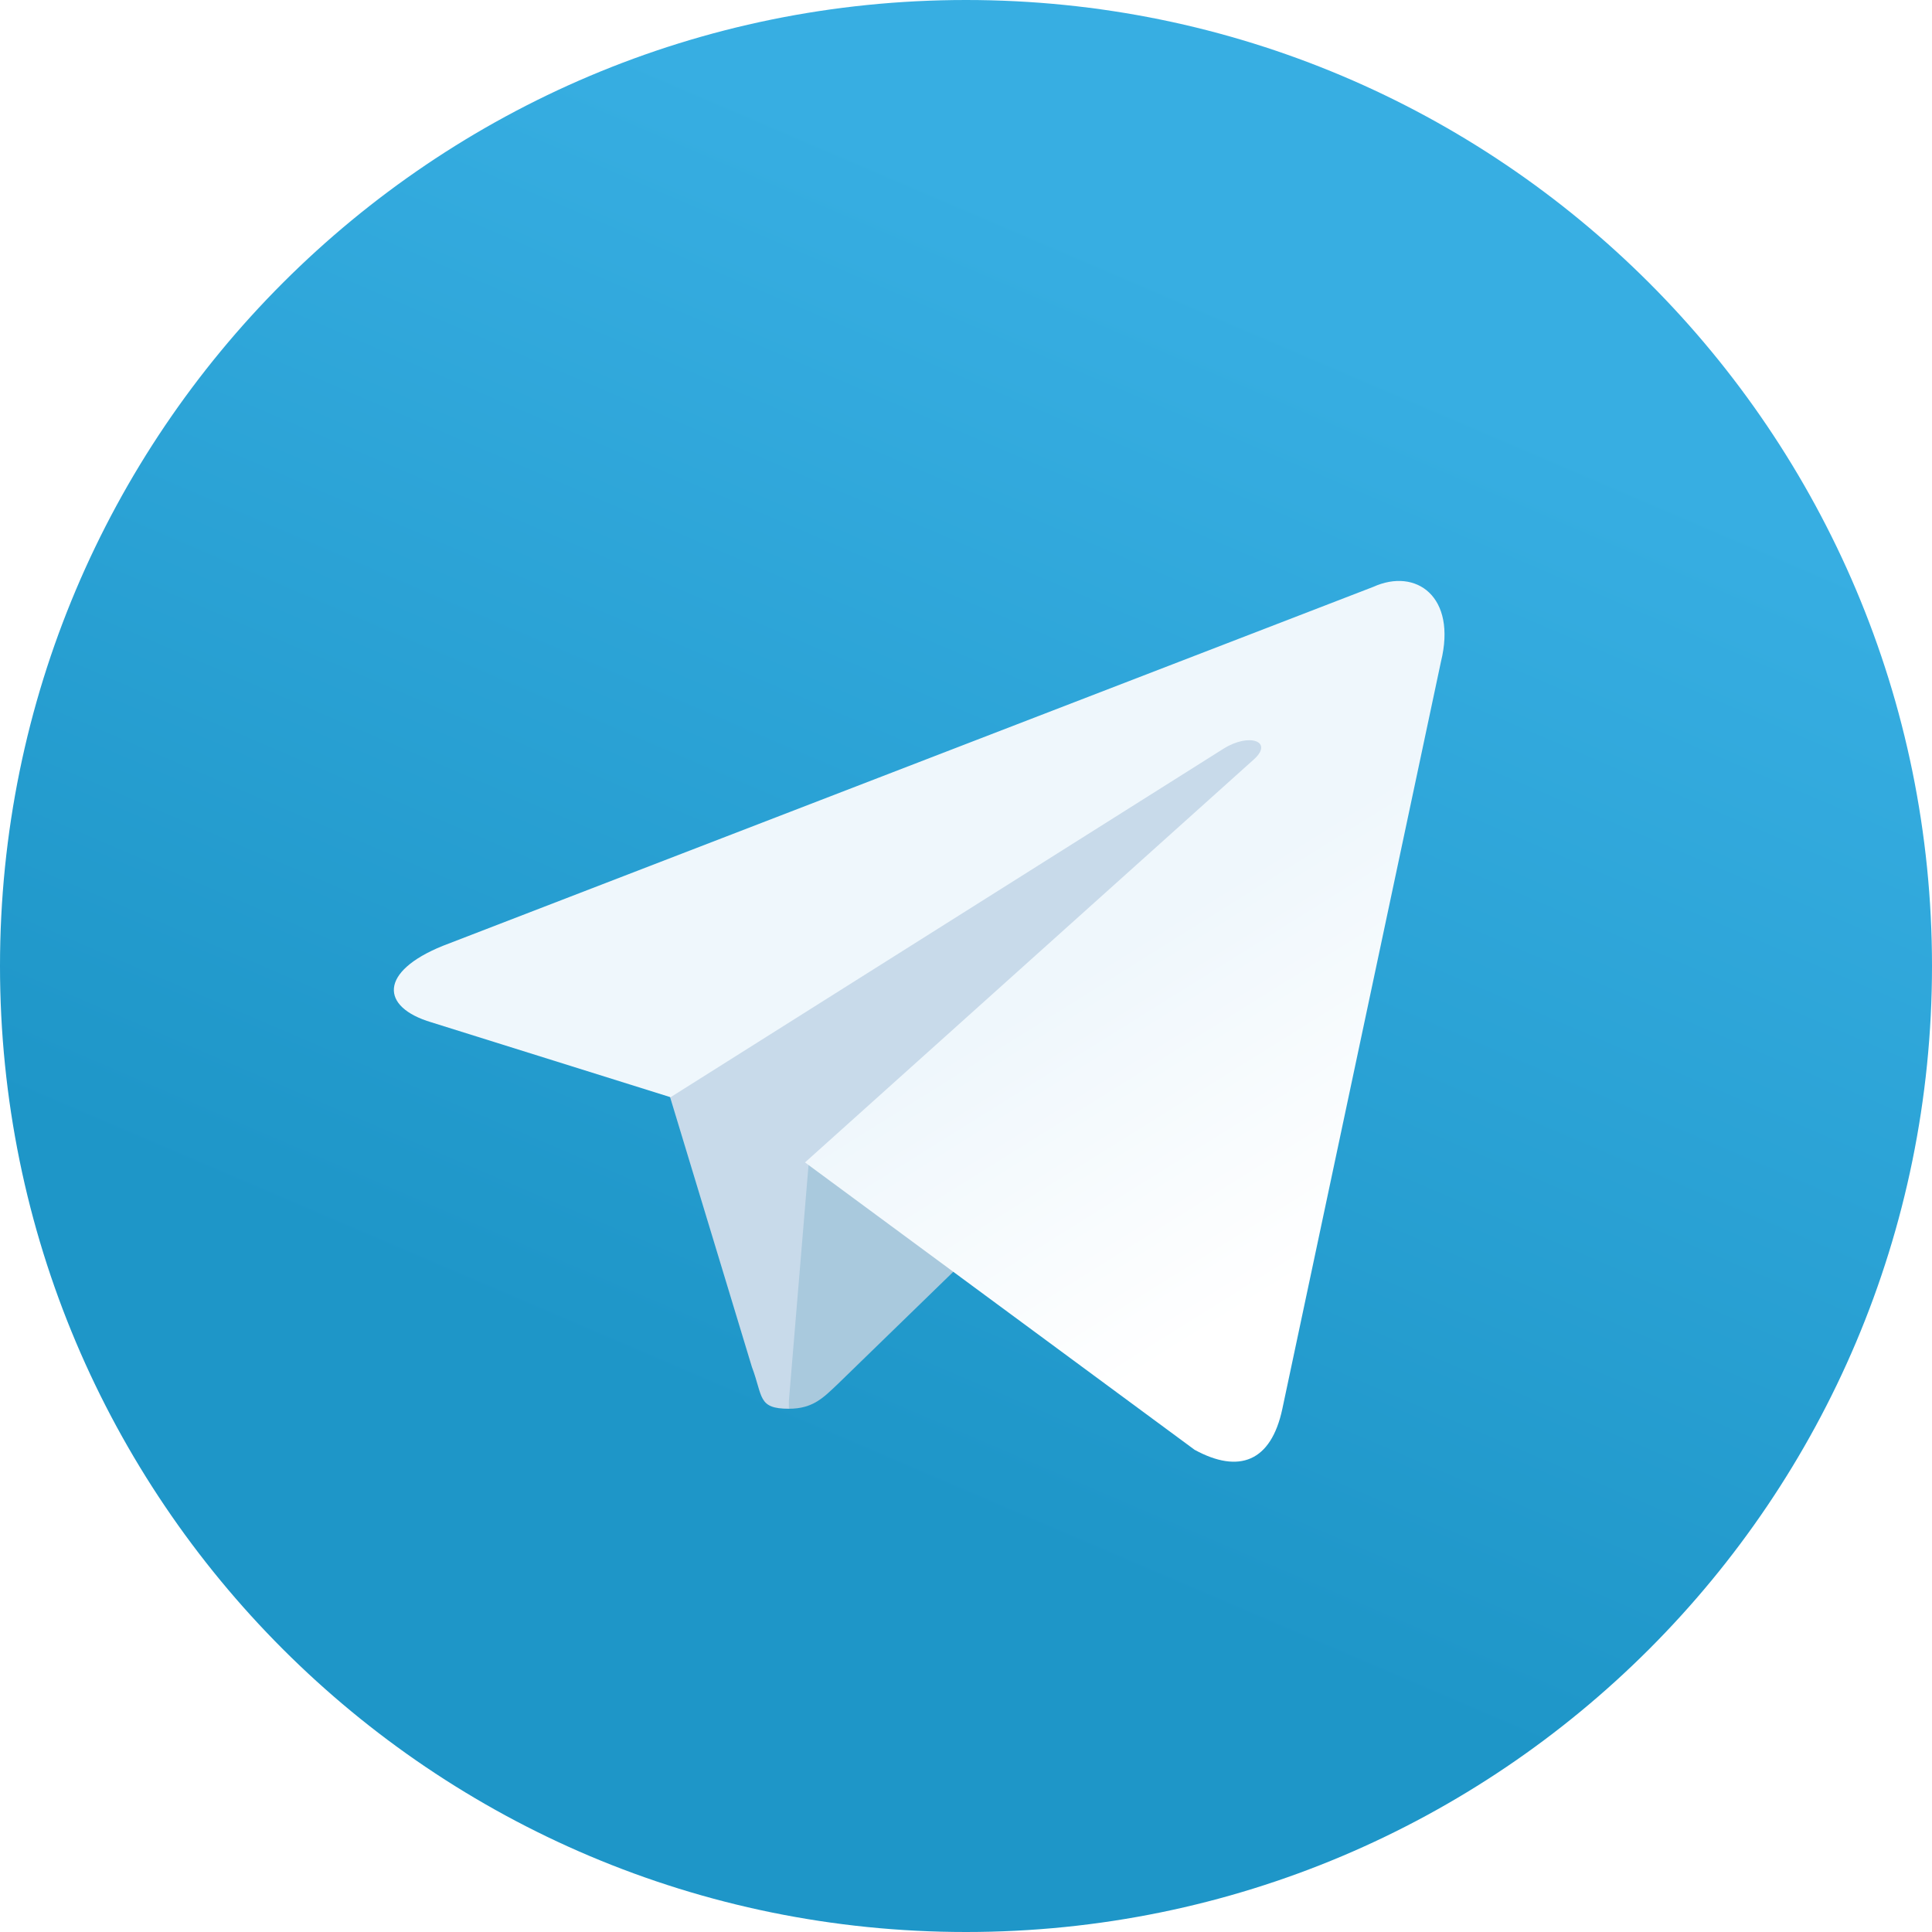
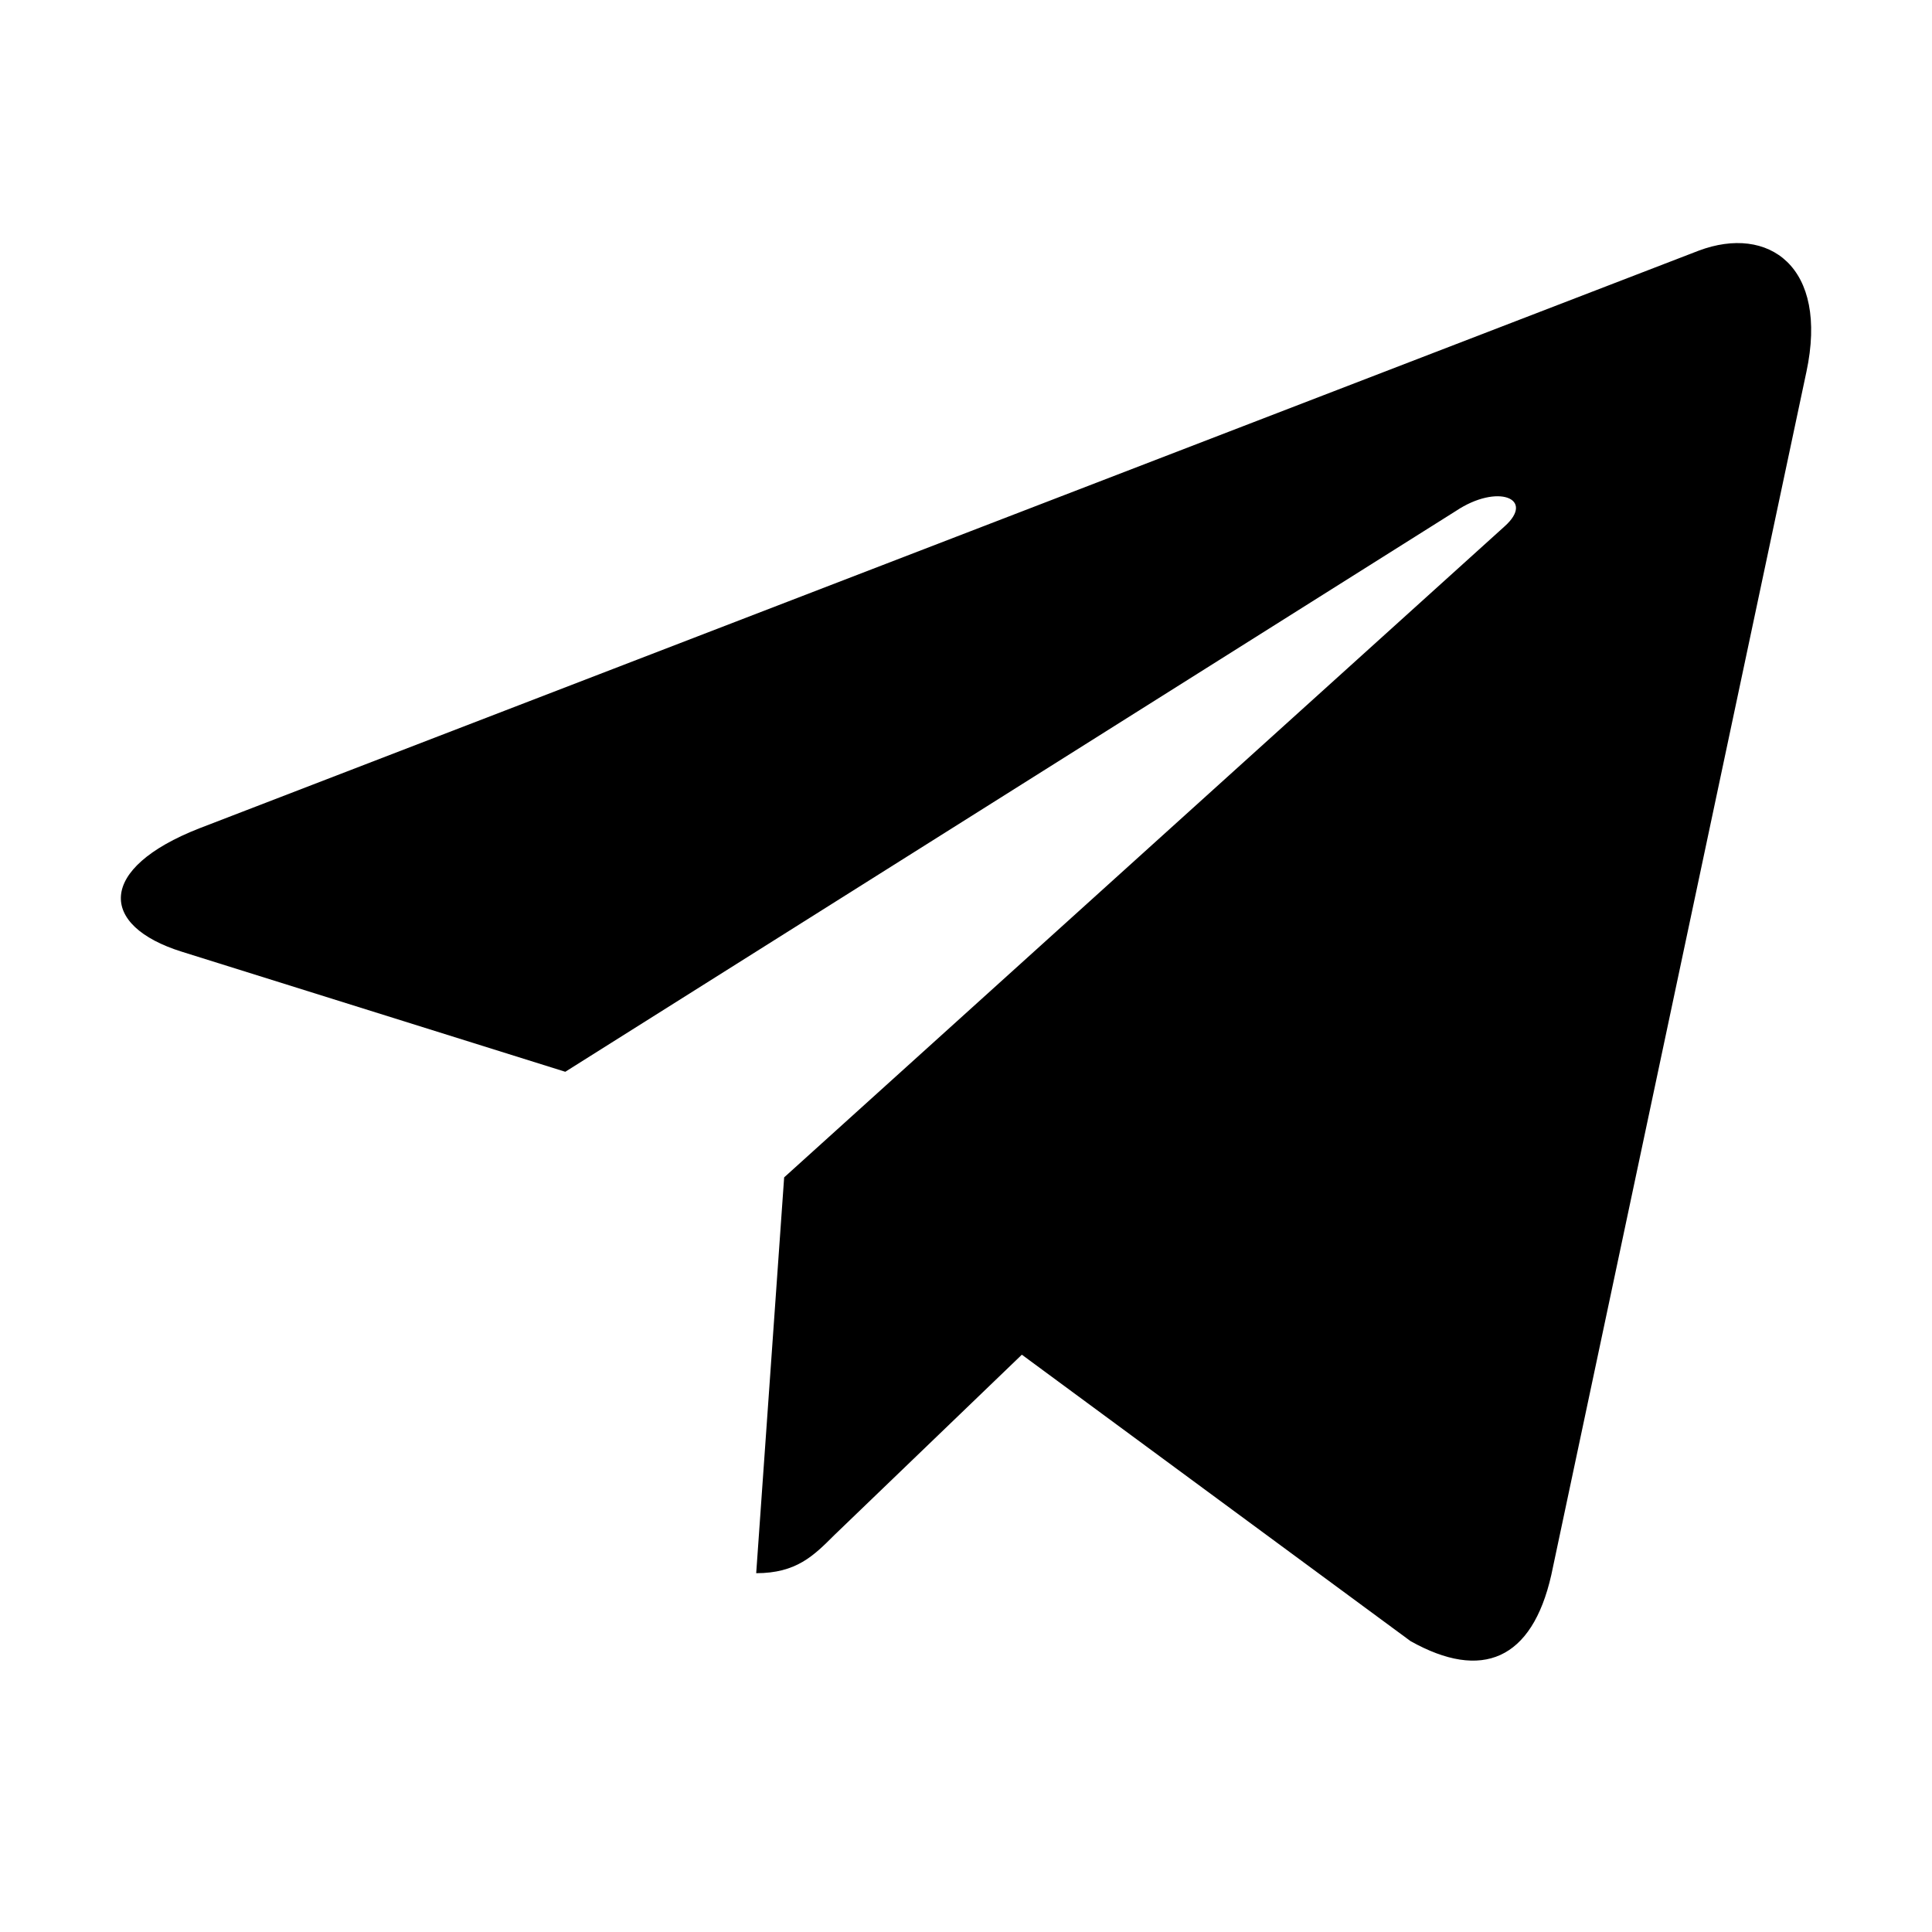
- <svg xmlns="http://www.w3.org/2000/svg" width="800px" height="800px" viewBox="0 0 240 240" id="svg2">
-   <style>.st0{fill:url(#path2995-1-0_1_)}.st1{fill:#c8daea}.st2{fill:#a9c9dd}.st3{fill:url(#path2991_1_)}</style>
-   <linearGradient id="path2995-1-0_1_" gradientUnits="userSpaceOnUse" x1="-683.305" y1="534.845" x2="-693.305" y2="511.512" gradientTransform="matrix(6 0 0 -6 4255 3247)">
-     <stop offset="0" stop-color="#37aee2" />
-     <stop offset="1" stop-color="#1e96c8" />
-   </linearGradient>
-   <path id="path2995-1-0" class="st0" d="M240 120c0 66.3-53.7 120-120 120S0 186.3 0 120 53.7 0 120 0s120 53.7 120 120z" />
-   <path id="path2993" class="st1" d="M98 175c-3.9 0-3.2-1.5-4.6-5.2L82 132.2 152.8 88l8.3 2.2-6.9 18.8L98 175z" />
-   <path id="path2989" class="st2" d="M98 175c3 0 4.3-1.4 6-3 2.6-2.5 36-35 36-35l-20.5-5-19 12-2.5 30v1z" />
-   <linearGradient id="path2991_1_" gradientUnits="userSpaceOnUse" x1="128.991" y1="118.245" x2="153.991" y2="78.245" gradientTransform="matrix(1 0 0 -1 0 242)">
-     <stop offset="0" stop-color="#eff7fc" />
-     <stop offset="1" stop-color="#ffffff" />
-   </linearGradient>
-   <path id="path2991" class="st3" d="M100 144.4l48.4 35.7c5.5 3 9.5 1.5 10.9-5.1L179 82.2c2-8.1-3.1-11.7-8.4-9.3L55 117.5c-7.9 3.2-7.8 7.6-1.4 9.5l29.7 9.3L152 93c3.2-2 6.2-.9 3.8 1.3L100 144.4z" />
+ <svg xmlns="http://www.w3.org/2000/svg" fill="#000000" width="800px" height="800px" viewBox="0 0 32 32">
+   <path d="M29.919 6.163l-4.225 19.925c-0.319 1.406-1.15 1.756-2.331 1.094l-6.438-4.744-3.106 2.988c-0.344 0.344-0.631 0.631-1.294 0.631l0.463-6.556 11.931-10.781c0.519-0.462-0.113-0.719-0.806-0.256l-14.75 9.288-6.35-1.988c-1.381-0.431-1.406-1.381 0.288-2.044l24.837-9.569c1.15-0.431 2.156 0.256 1.781 2.013z" />
</svg>
